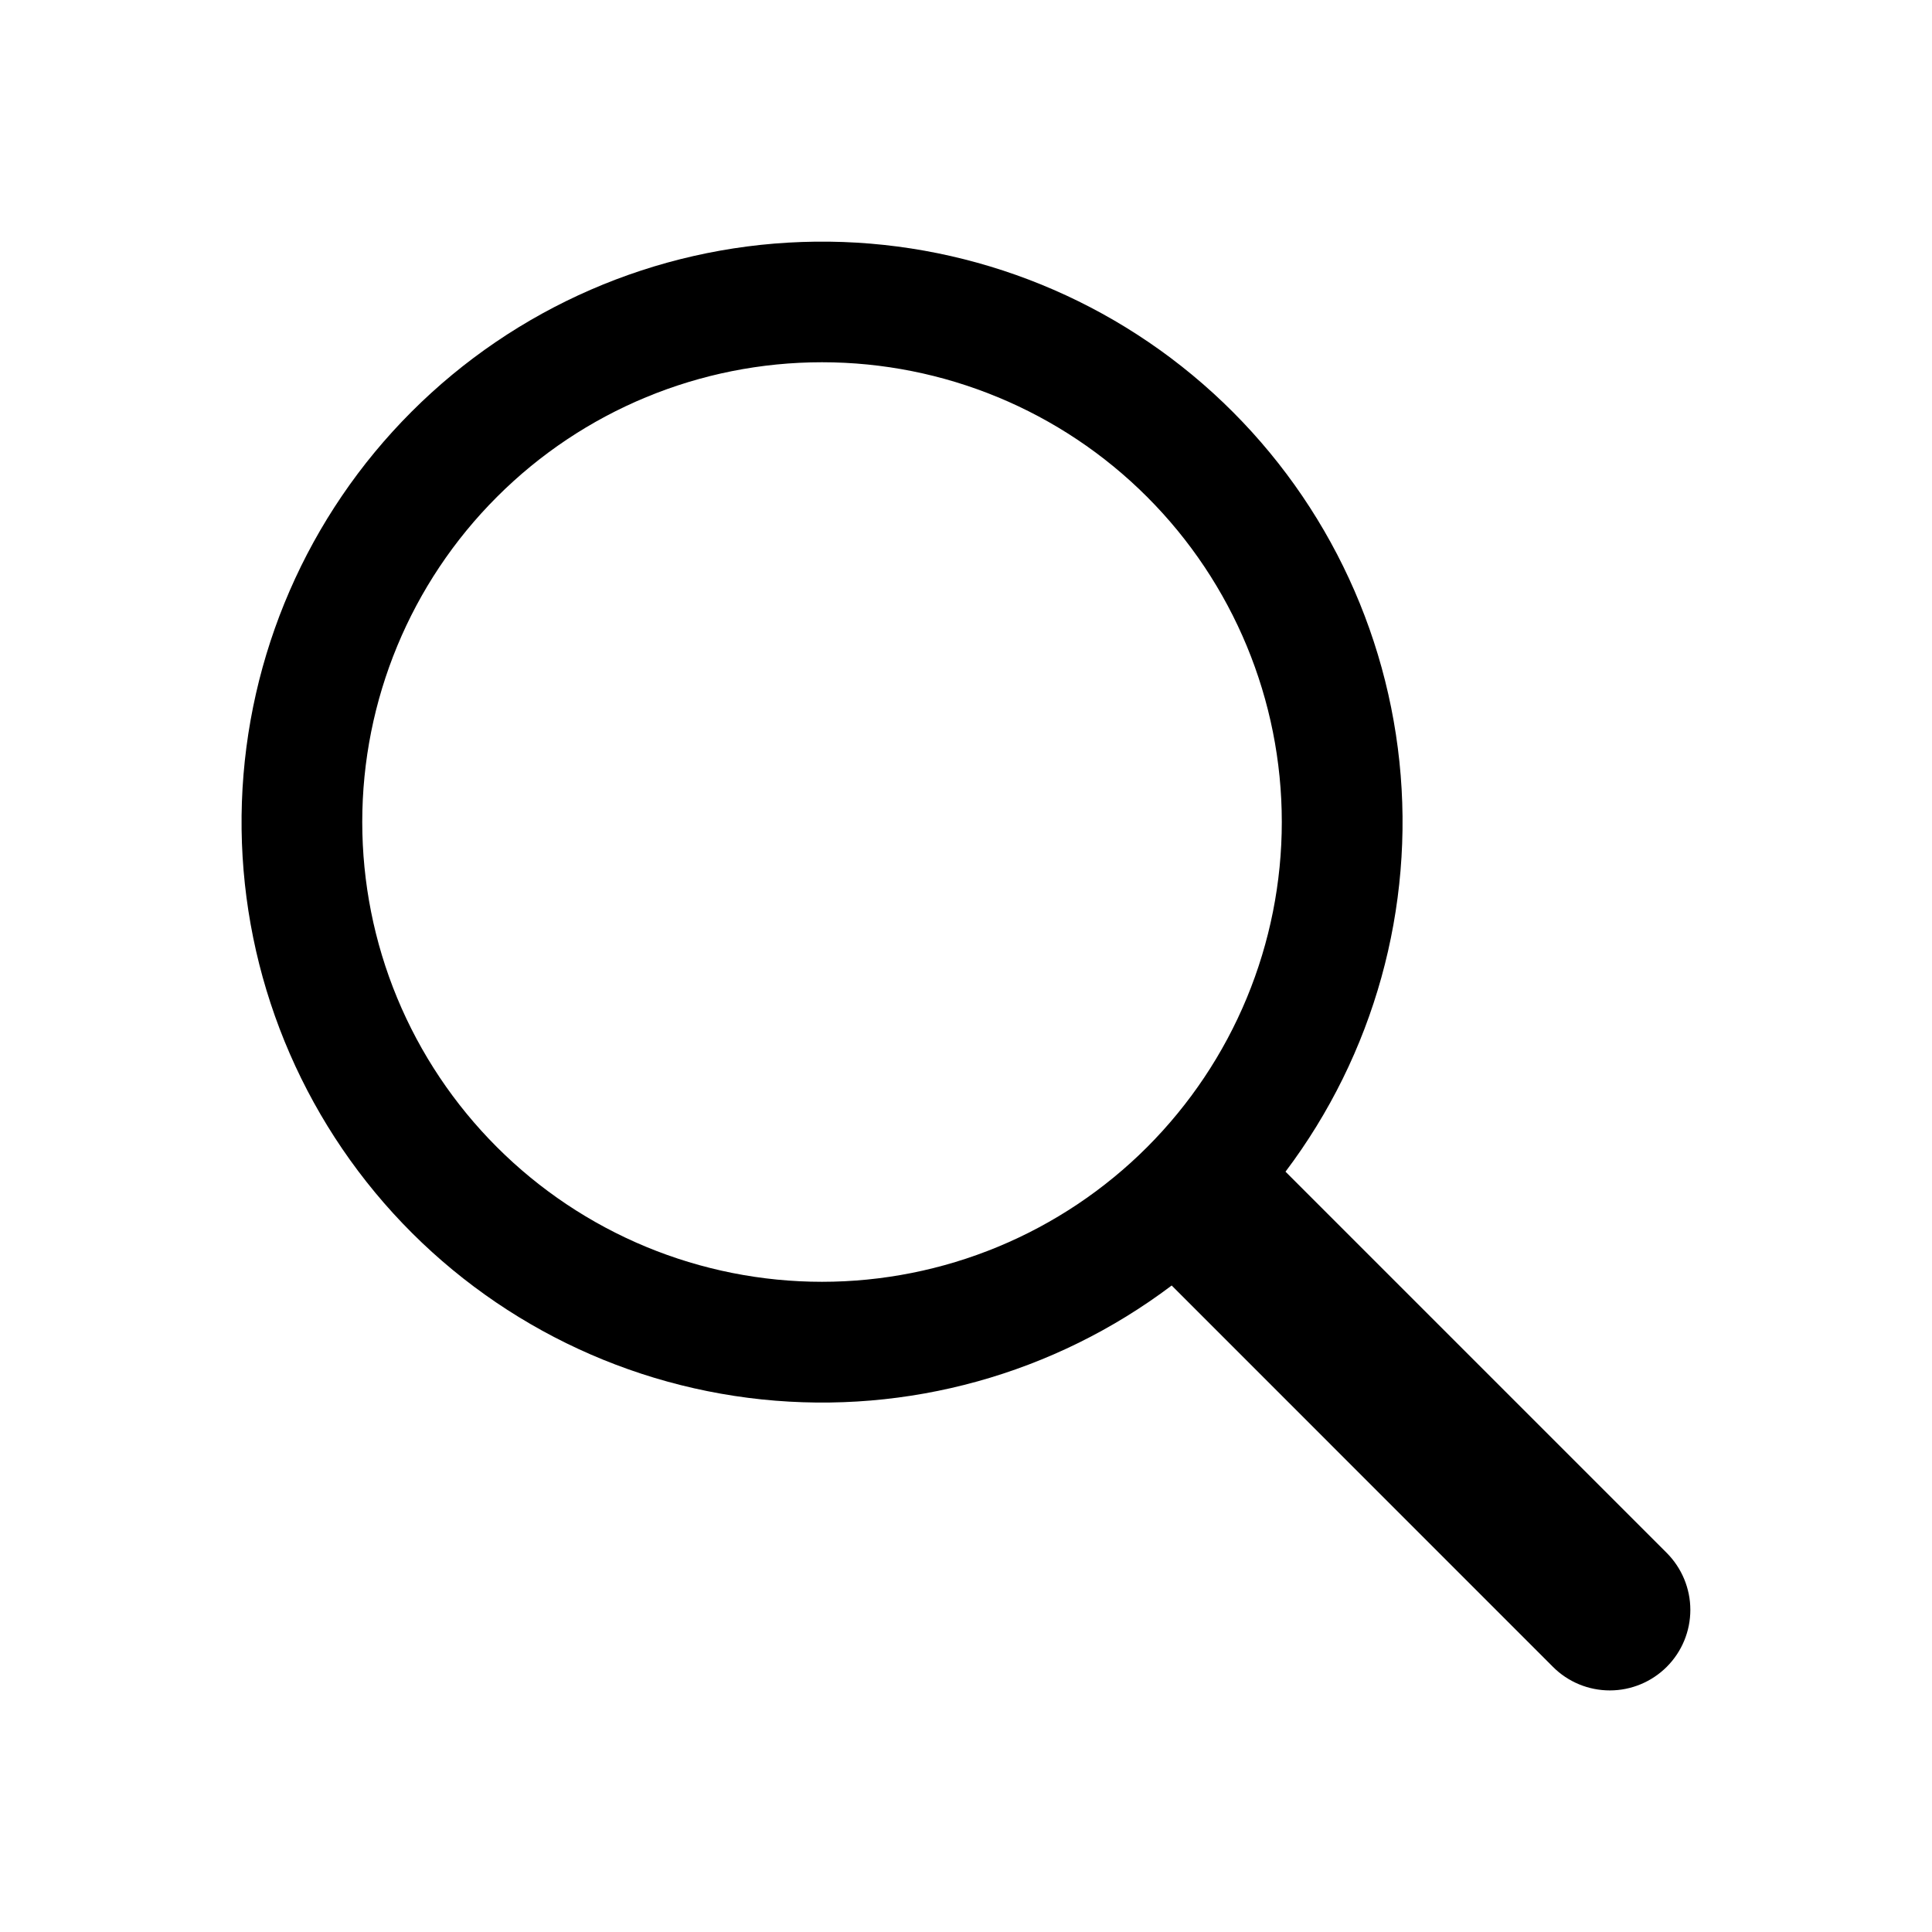
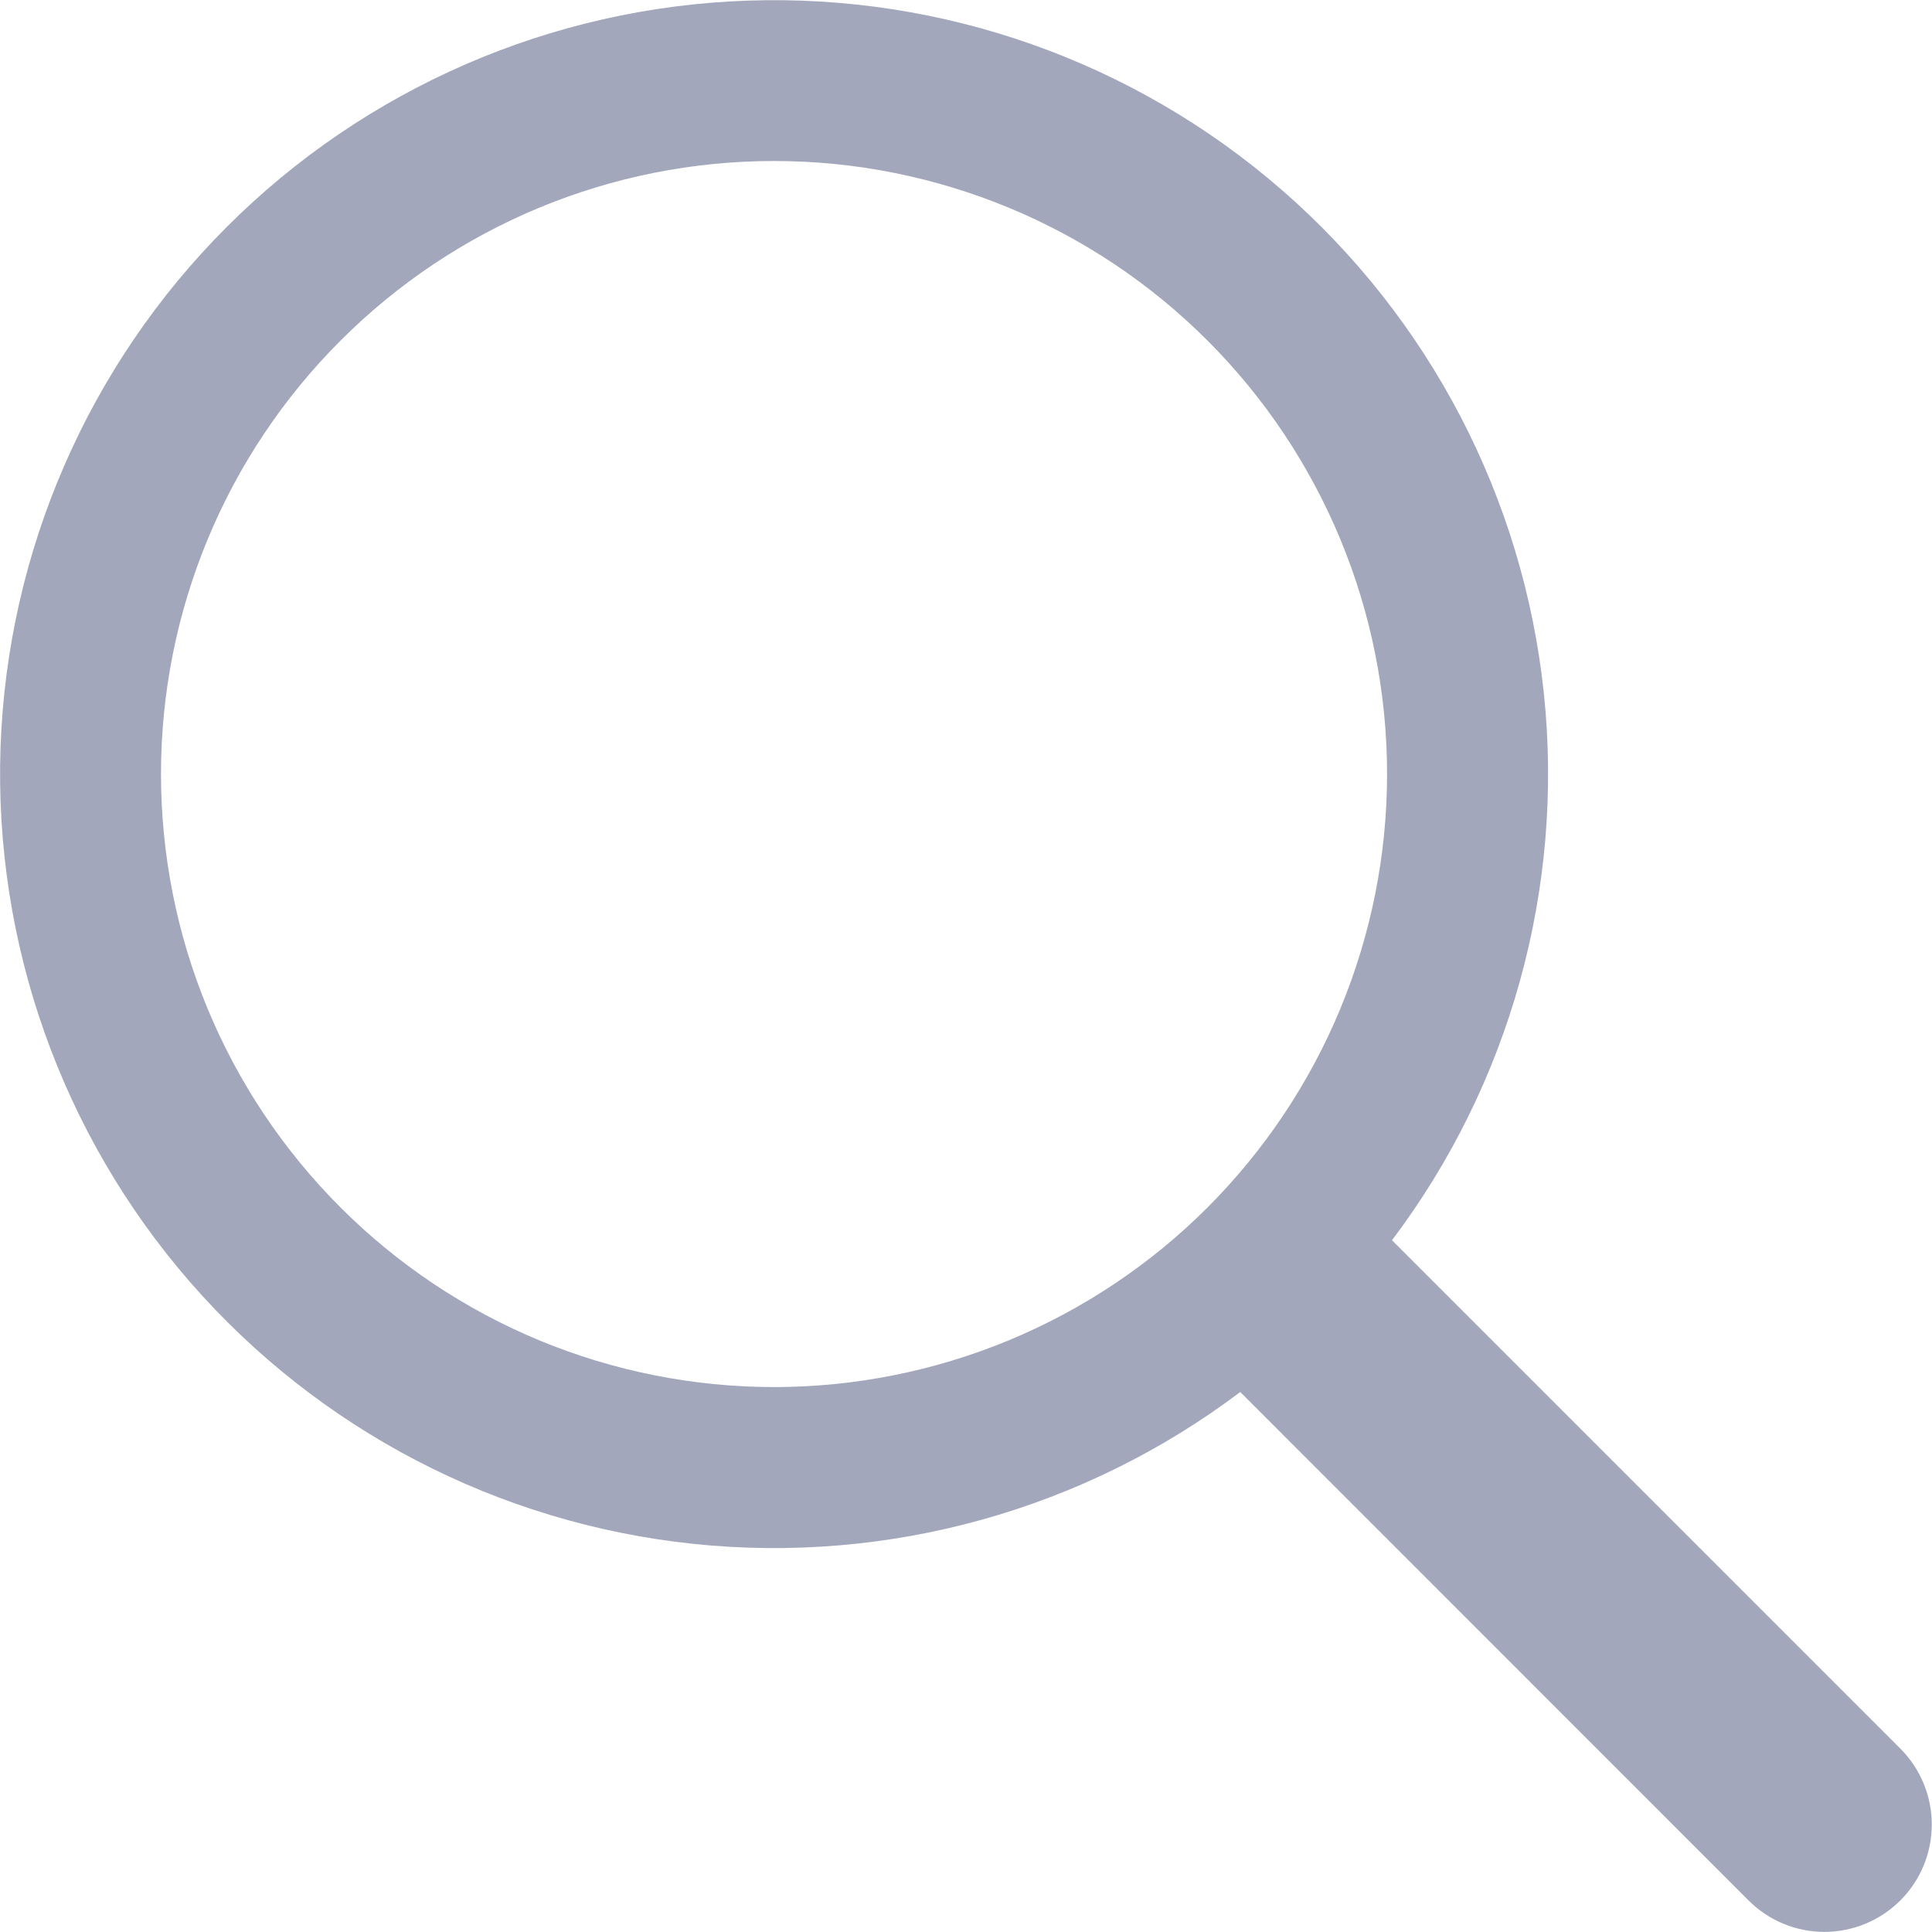
- <svg xmlns="http://www.w3.org/2000/svg" width="24" height="24" viewBox="0 0 24 24" fill="none">
-   <path fill="currentColor" fill-rule="evenodd" clip-rule="evenodd" d="M14.555 15.969C13.097 17.069 11.277 17.574 9.461 17.384C7.645 17.194 5.969 16.322 4.771 14.945C3.573 13.567 2.942 11.786 3.005 9.962C3.069 8.137 3.822 6.405 5.113 5.114C6.404 3.823 8.137 3.069 9.961 3.006C11.786 2.942 13.567 3.573 14.944 4.771C16.322 5.97 17.194 7.646 17.384 9.462C17.574 11.277 17.068 13.098 15.969 14.555L20.705 19.291C20.892 19.479 20.998 19.733 20.998 19.998C20.998 20.264 20.893 20.518 20.705 20.706C20.518 20.893 20.263 20.999 19.998 20.999C19.733 20.999 19.478 20.894 19.291 20.706L14.555 15.969ZM15.923 10.211C15.923 10.961 15.775 11.704 15.488 12.397C15.201 13.09 14.78 13.719 14.25 14.25C13.72 14.78 13.09 15.201 12.397 15.488C11.704 15.775 10.961 15.923 10.211 15.923C9.461 15.923 8.718 15.775 8.025 15.488C7.333 15.201 6.703 14.78 6.173 14.25C5.642 13.719 5.221 13.09 4.934 12.397C4.647 11.704 4.5 10.961 4.5 10.211C4.5 8.696 5.101 7.244 6.173 6.173C7.244 5.101 8.696 4.5 10.211 4.5C11.726 4.5 13.179 5.101 14.25 6.173C15.321 7.244 15.923 8.696 15.923 10.211Z" />
+ <svg xmlns="http://www.w3.org/2000/svg" width="18" height="18" viewBox="0 0 18 18" fill="none">
+   <path fill-rule="evenodd" clip-rule="evenodd" d="M11.555 12.969C10.097 14.069 8.277 14.574 6.461 14.384C4.645 14.194 2.969 13.322 1.771 11.945C0.573 10.567 -0.058 8.786 0.005 6.962C0.069 5.137 0.822 3.405 2.113 2.114C3.404 0.823 5.137 0.069 6.961 0.006C8.786 -0.058 10.567 0.573 11.944 1.771C13.322 2.97 14.194 4.646 14.384 6.462C14.574 8.277 14.068 10.098 12.969 11.555L17.705 16.291C17.892 16.479 17.998 16.733 17.998 16.998C17.998 17.264 17.893 17.518 17.705 17.706C17.518 17.893 17.263 17.999 16.998 17.999C16.733 17.999 16.478 17.894 16.291 17.706L11.555 12.969ZM12.923 7.211C12.923 7.961 12.775 8.704 12.488 9.397C12.201 10.09 11.78 10.719 11.25 11.25C10.72 11.78 10.09 12.201 9.397 12.488C8.704 12.775 7.961 12.923 7.211 12.923C6.461 12.923 5.718 12.775 5.025 12.488C4.333 12.201 3.703 11.78 3.173 11.25C2.642 10.719 2.221 10.09 1.934 9.397C1.647 8.704 1.5 7.961 1.5 7.211C1.5 5.696 2.101 4.244 3.173 3.173C4.244 2.101 5.696 1.5 7.211 1.5C8.726 1.5 10.179 2.101 11.25 3.173C12.321 4.244 12.923 5.696 12.923 7.211Z" fill="#A3A7BC" />
</svg>
